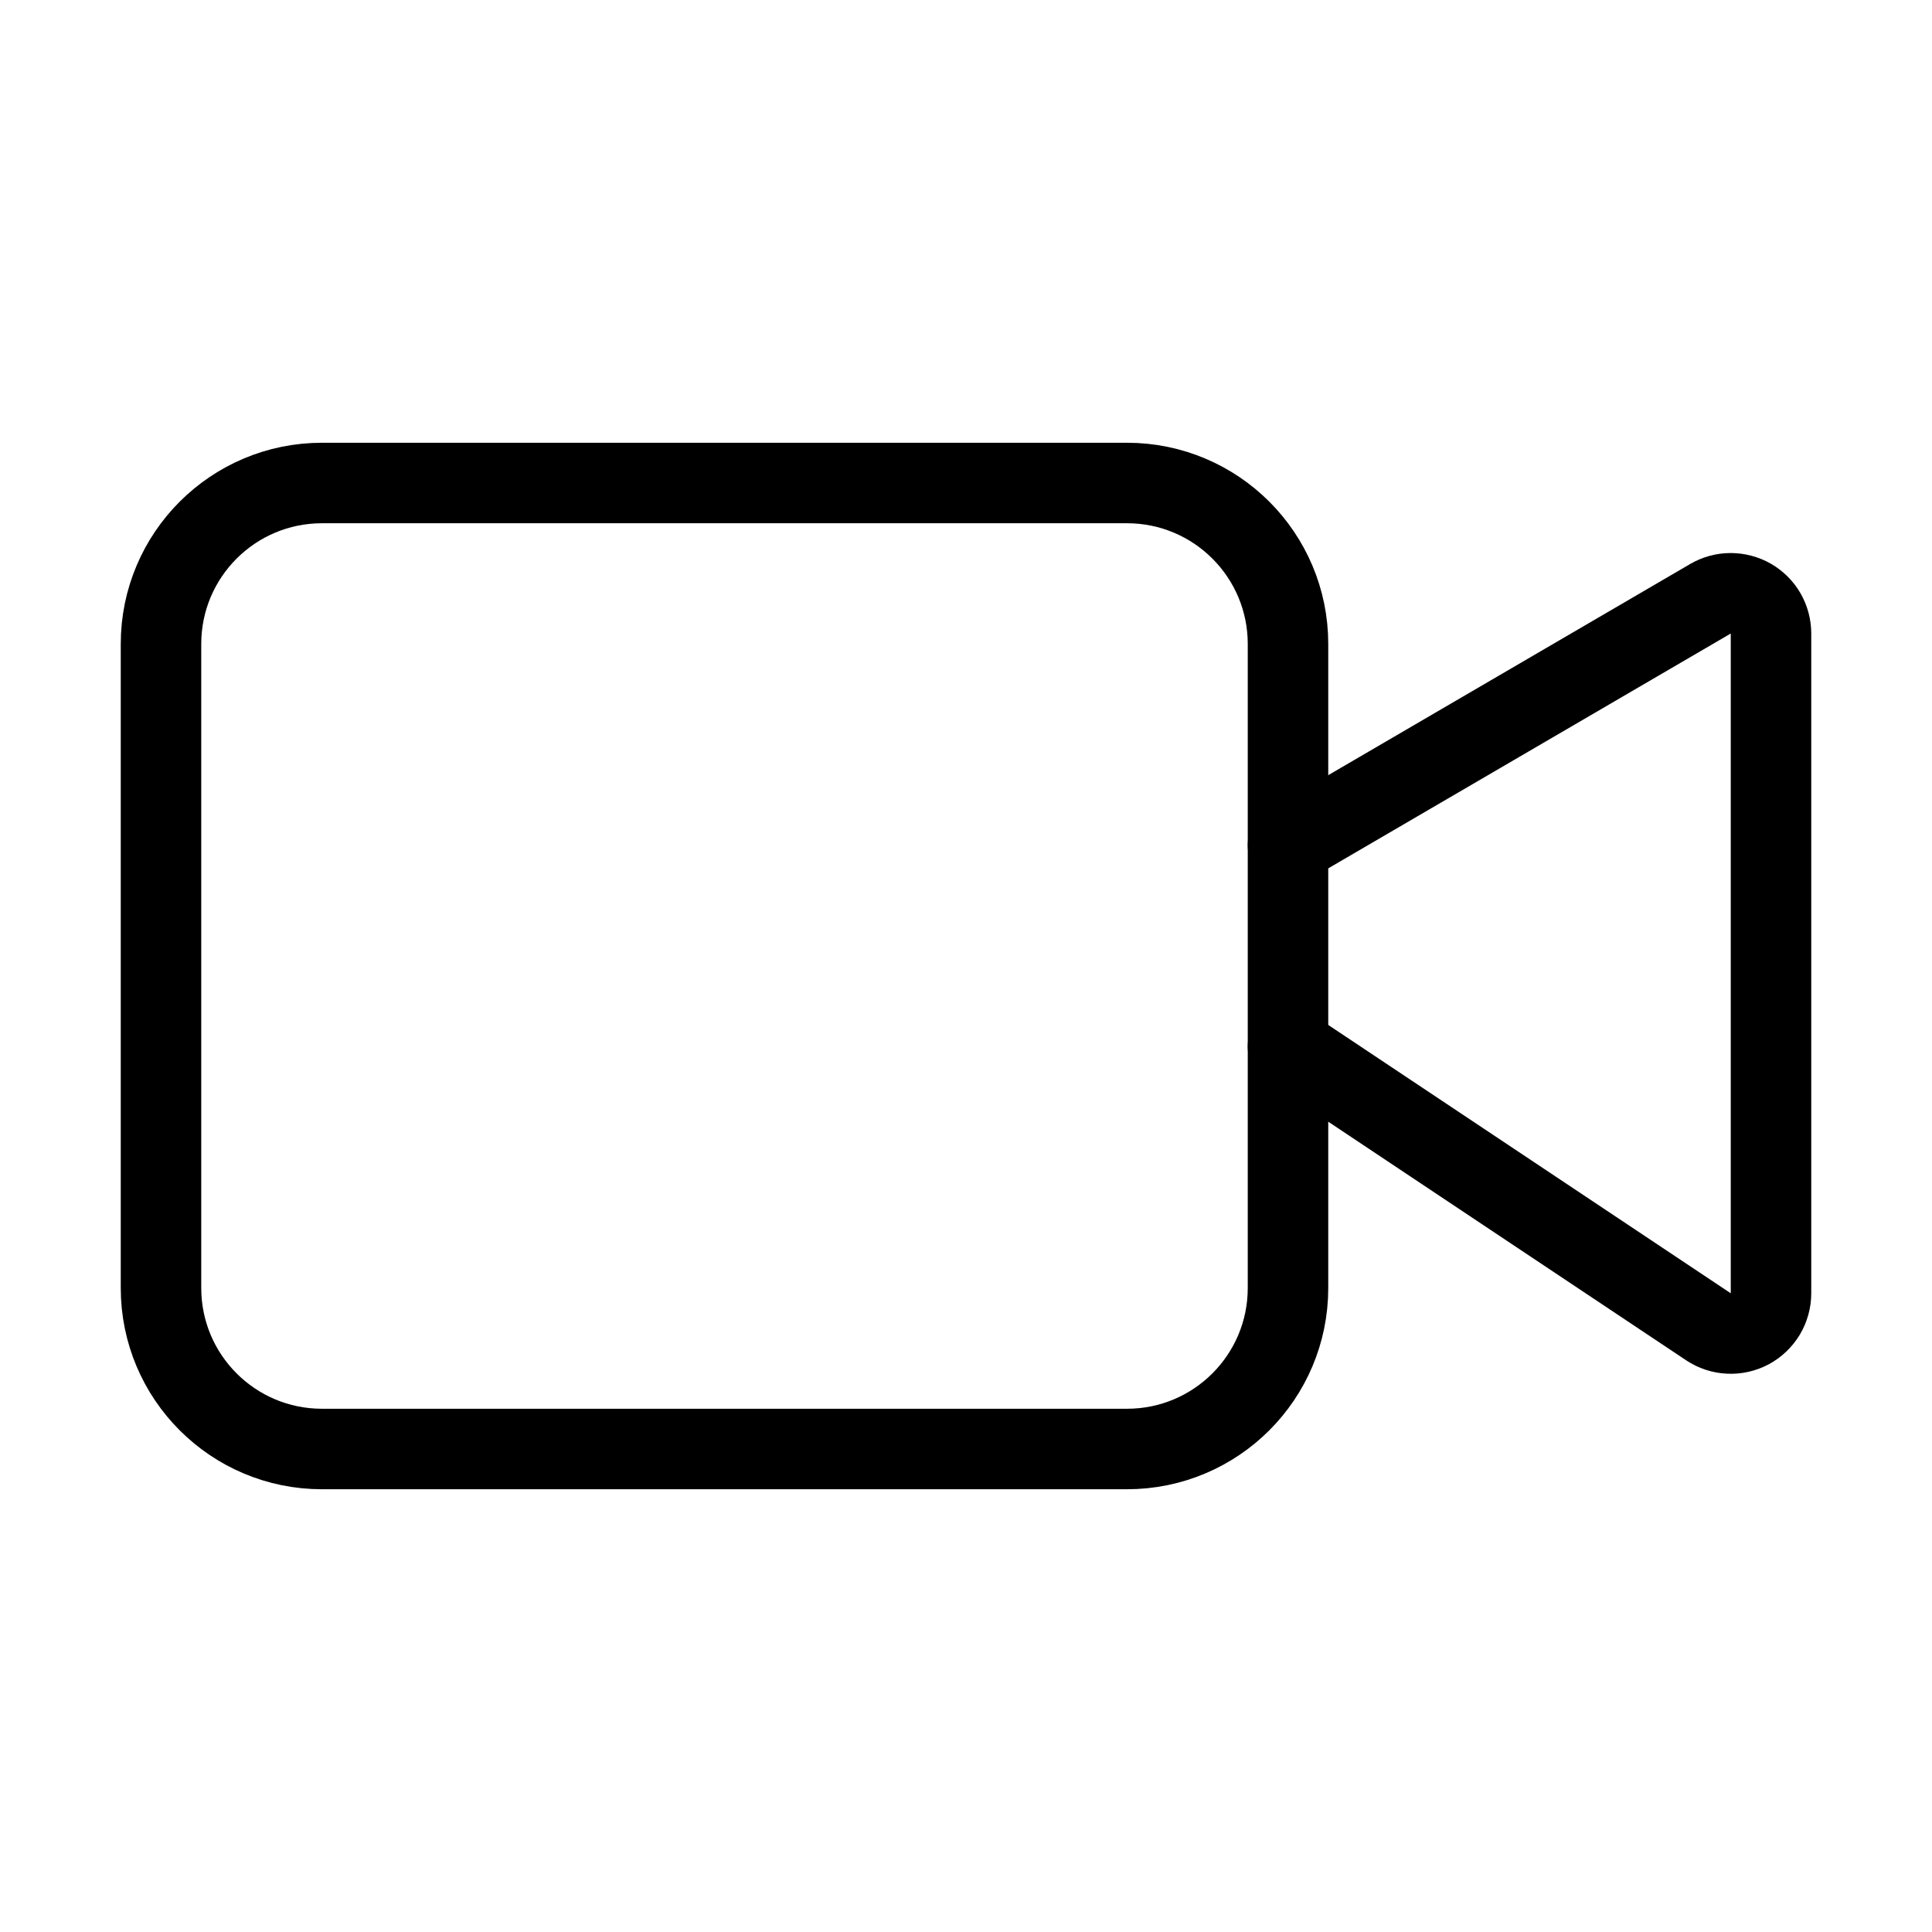
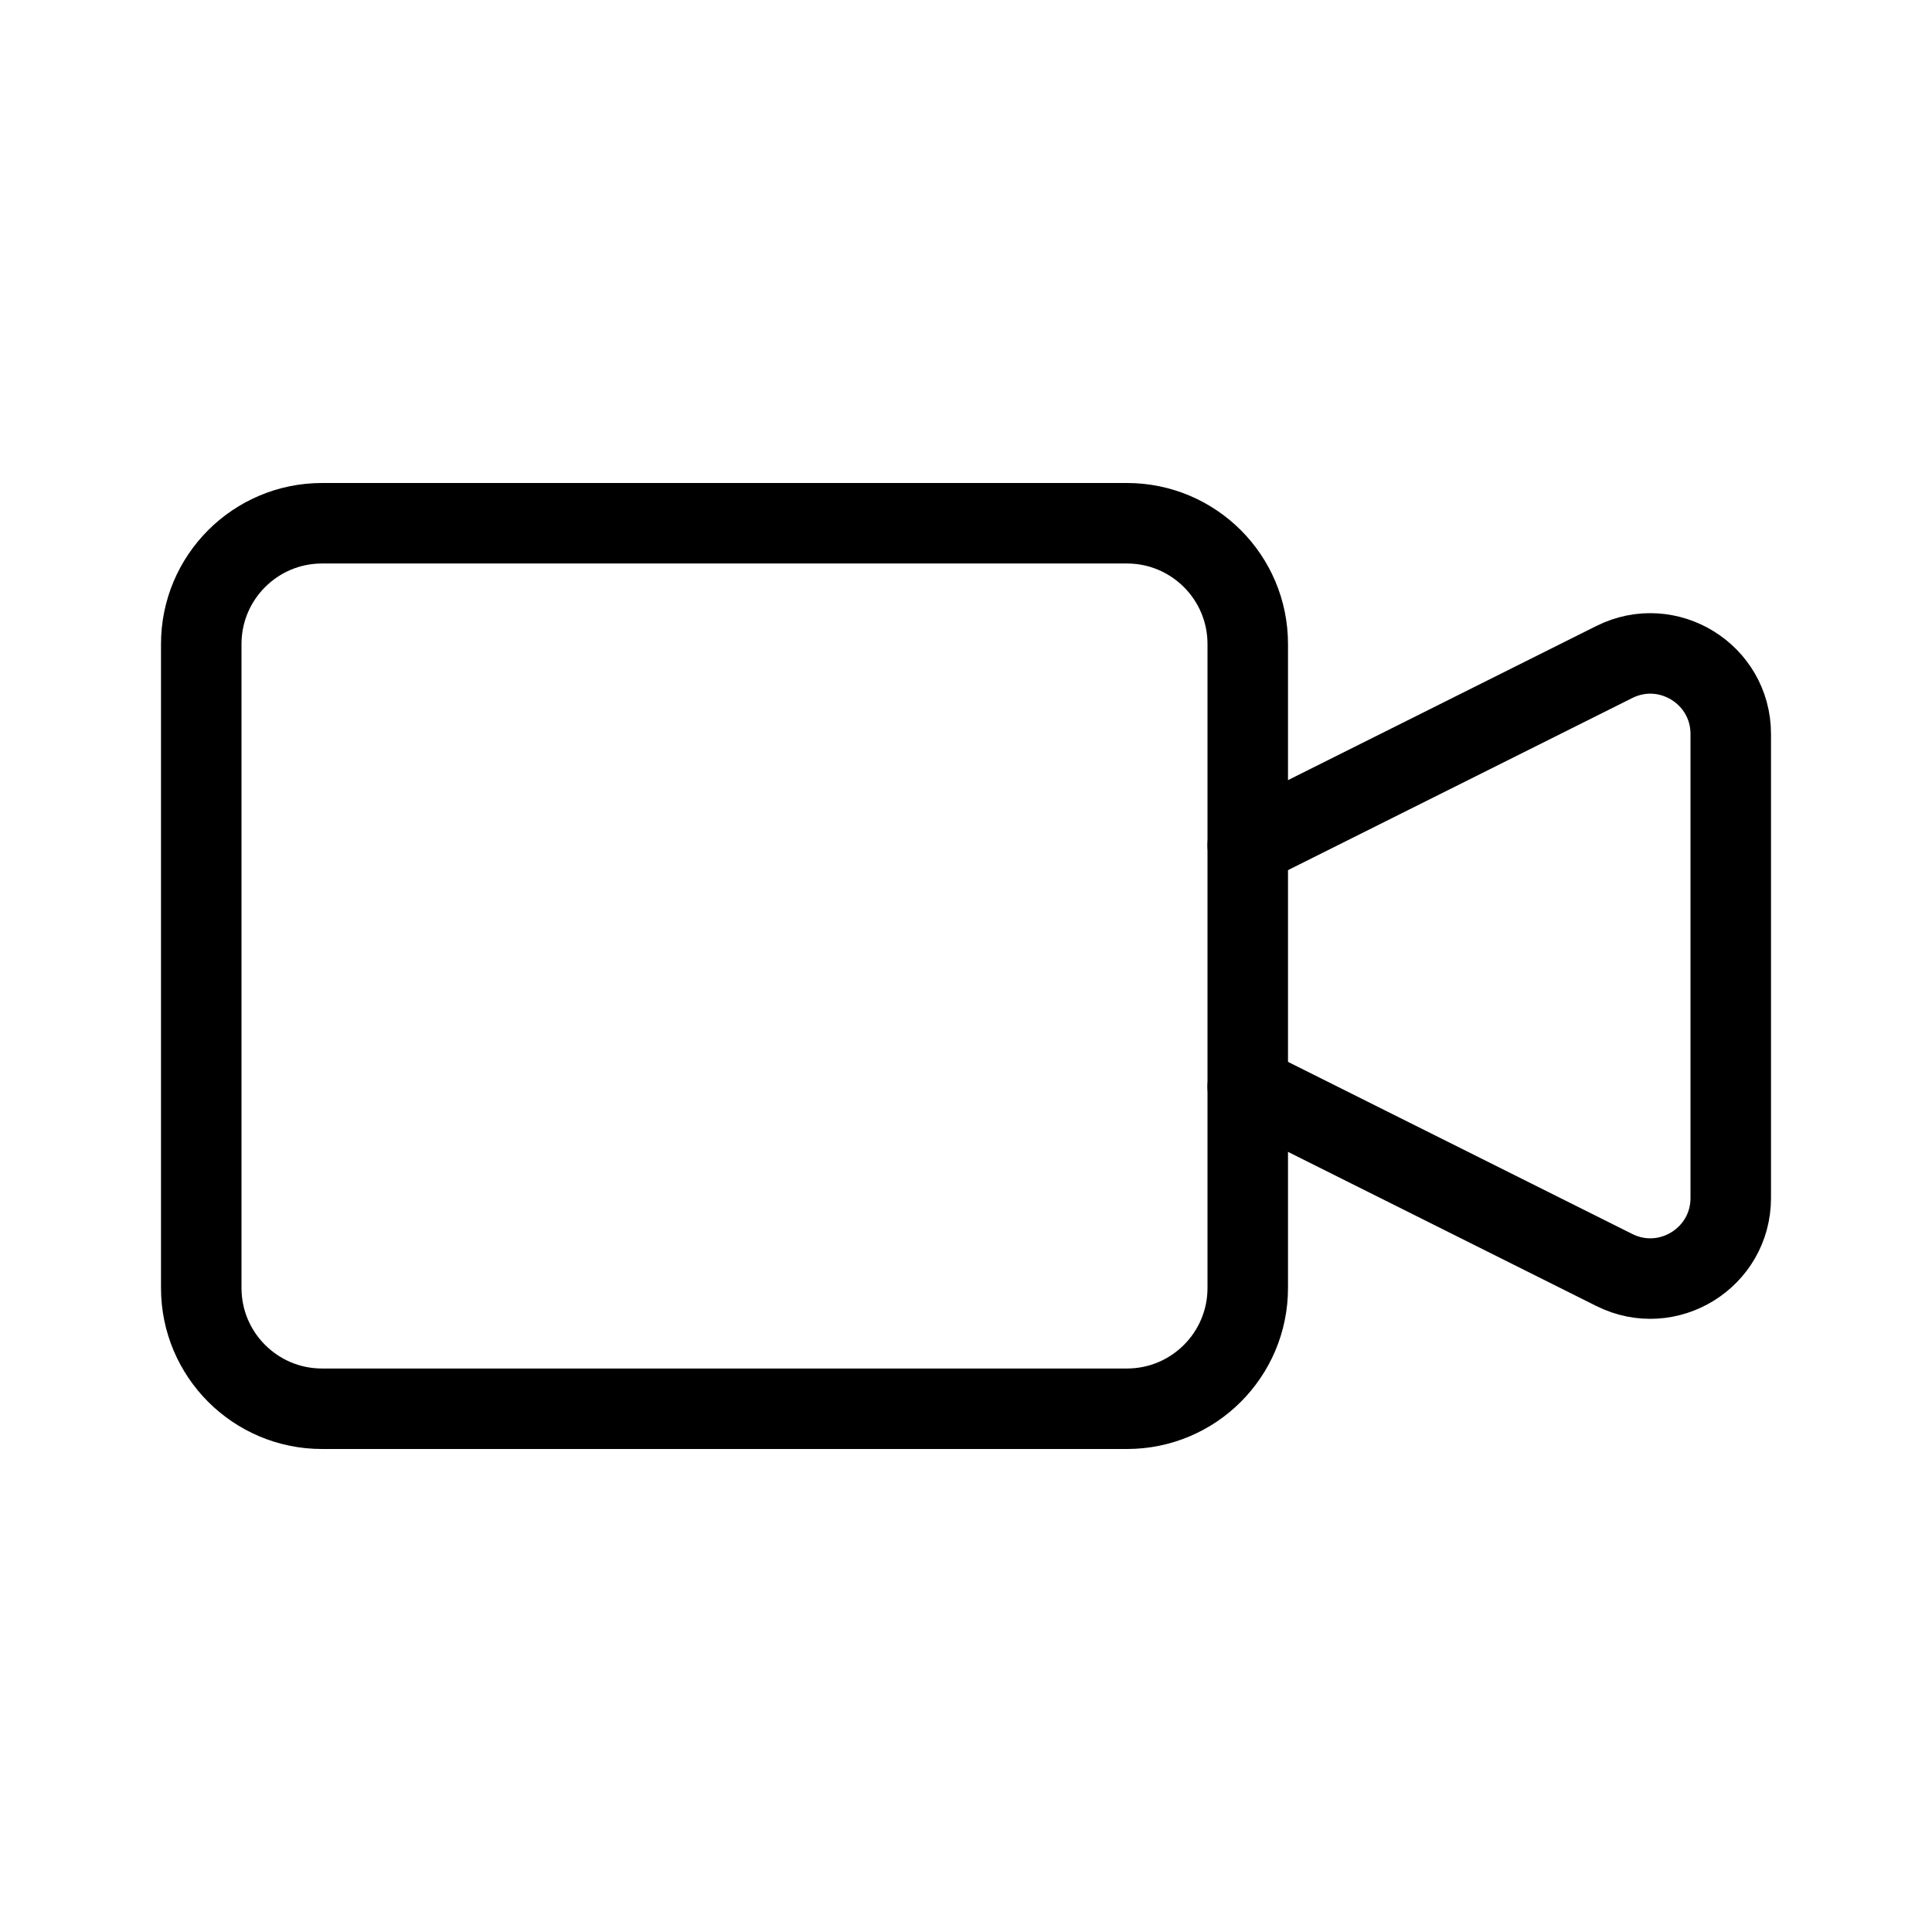
<svg xmlns="http://www.w3.org/2000/svg" width="24" height="24" viewBox="0 0 24 24" fill="none">
  <g id="tools-video[interface,toolbar]">
-     <path id="Vector" d="M16 13L21.223 16.482C21.298 16.532 21.386 16.561 21.476 16.565C21.566 16.57 21.656 16.549 21.736 16.507C21.816 16.464 21.882 16.4 21.929 16.323C21.975 16.245 22 16.157 22 16.066V7.87C22 7.782 21.977 7.696 21.933 7.619C21.889 7.543 21.825 7.48 21.749 7.436C21.673 7.393 21.586 7.37 21.498 7.37C21.41 7.37 21.324 7.394 21.248 7.438L16 10.5" stroke="black" stroke-linecap="round" stroke-linejoin="round" />
-     <path id="Vector_2" d="M14 6H4C2.895 6 2 6.895 2 8V16C2 17.105 2.895 18 4 18H14C15.105 18 16 17.105 16 16V8C16 6.895 15.105 6 14 6Z" stroke="black" stroke-linecap="round" stroke-linejoin="round" />
+     <path id="Vector 2479" d="M15.5 10.5L20.053 8.224C20.718 7.891 21.5 8.375 21.5 9.118V14.882C21.5 15.625 20.718 16.109 20.053 15.776L15.5 13.5" stroke="black" stroke-linecap="round" />
+     <path id="Vector 2478" d="M2.5 8V16C2.5 16.828 3.172 17.5 4 17.5H14C14.828 17.5 15.5 16.828 15.5 16V8C15.5 7.172 14.828 6.5 14 6.5H4C3.172 6.5 2.5 7.172 2.5 8Z" stroke="black" stroke-linecap="round" />
  </g>
</svg>
